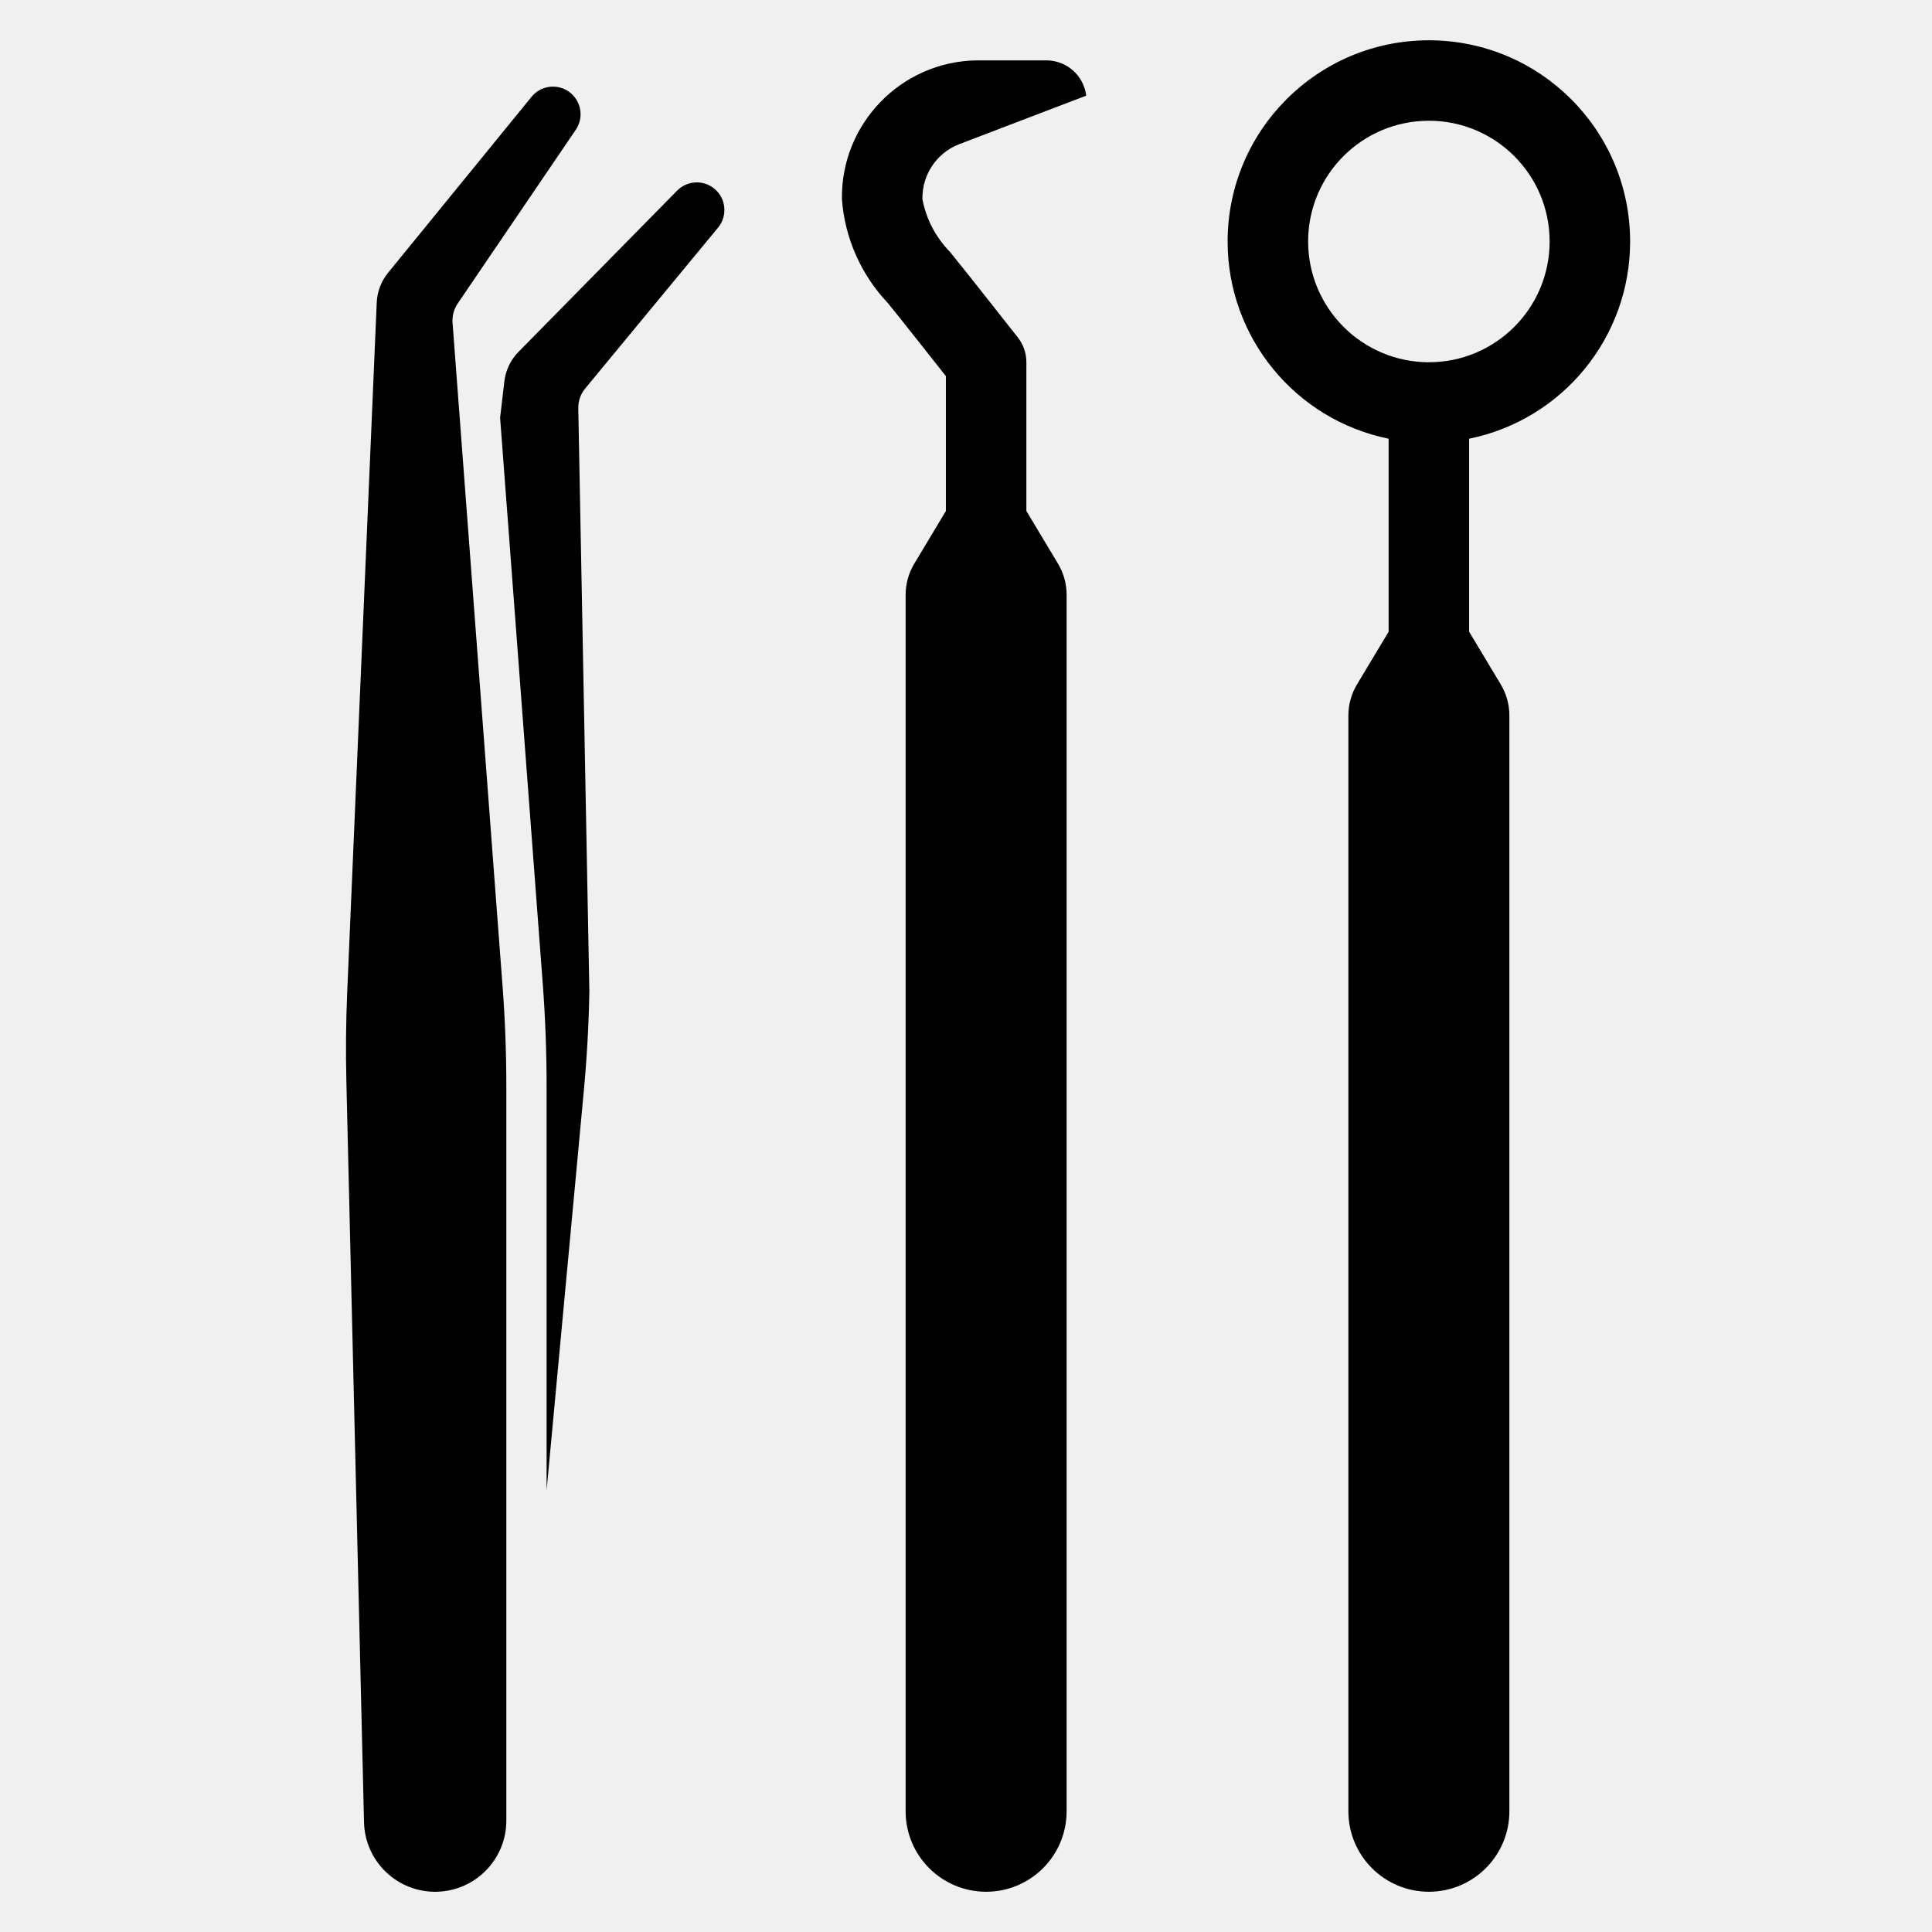
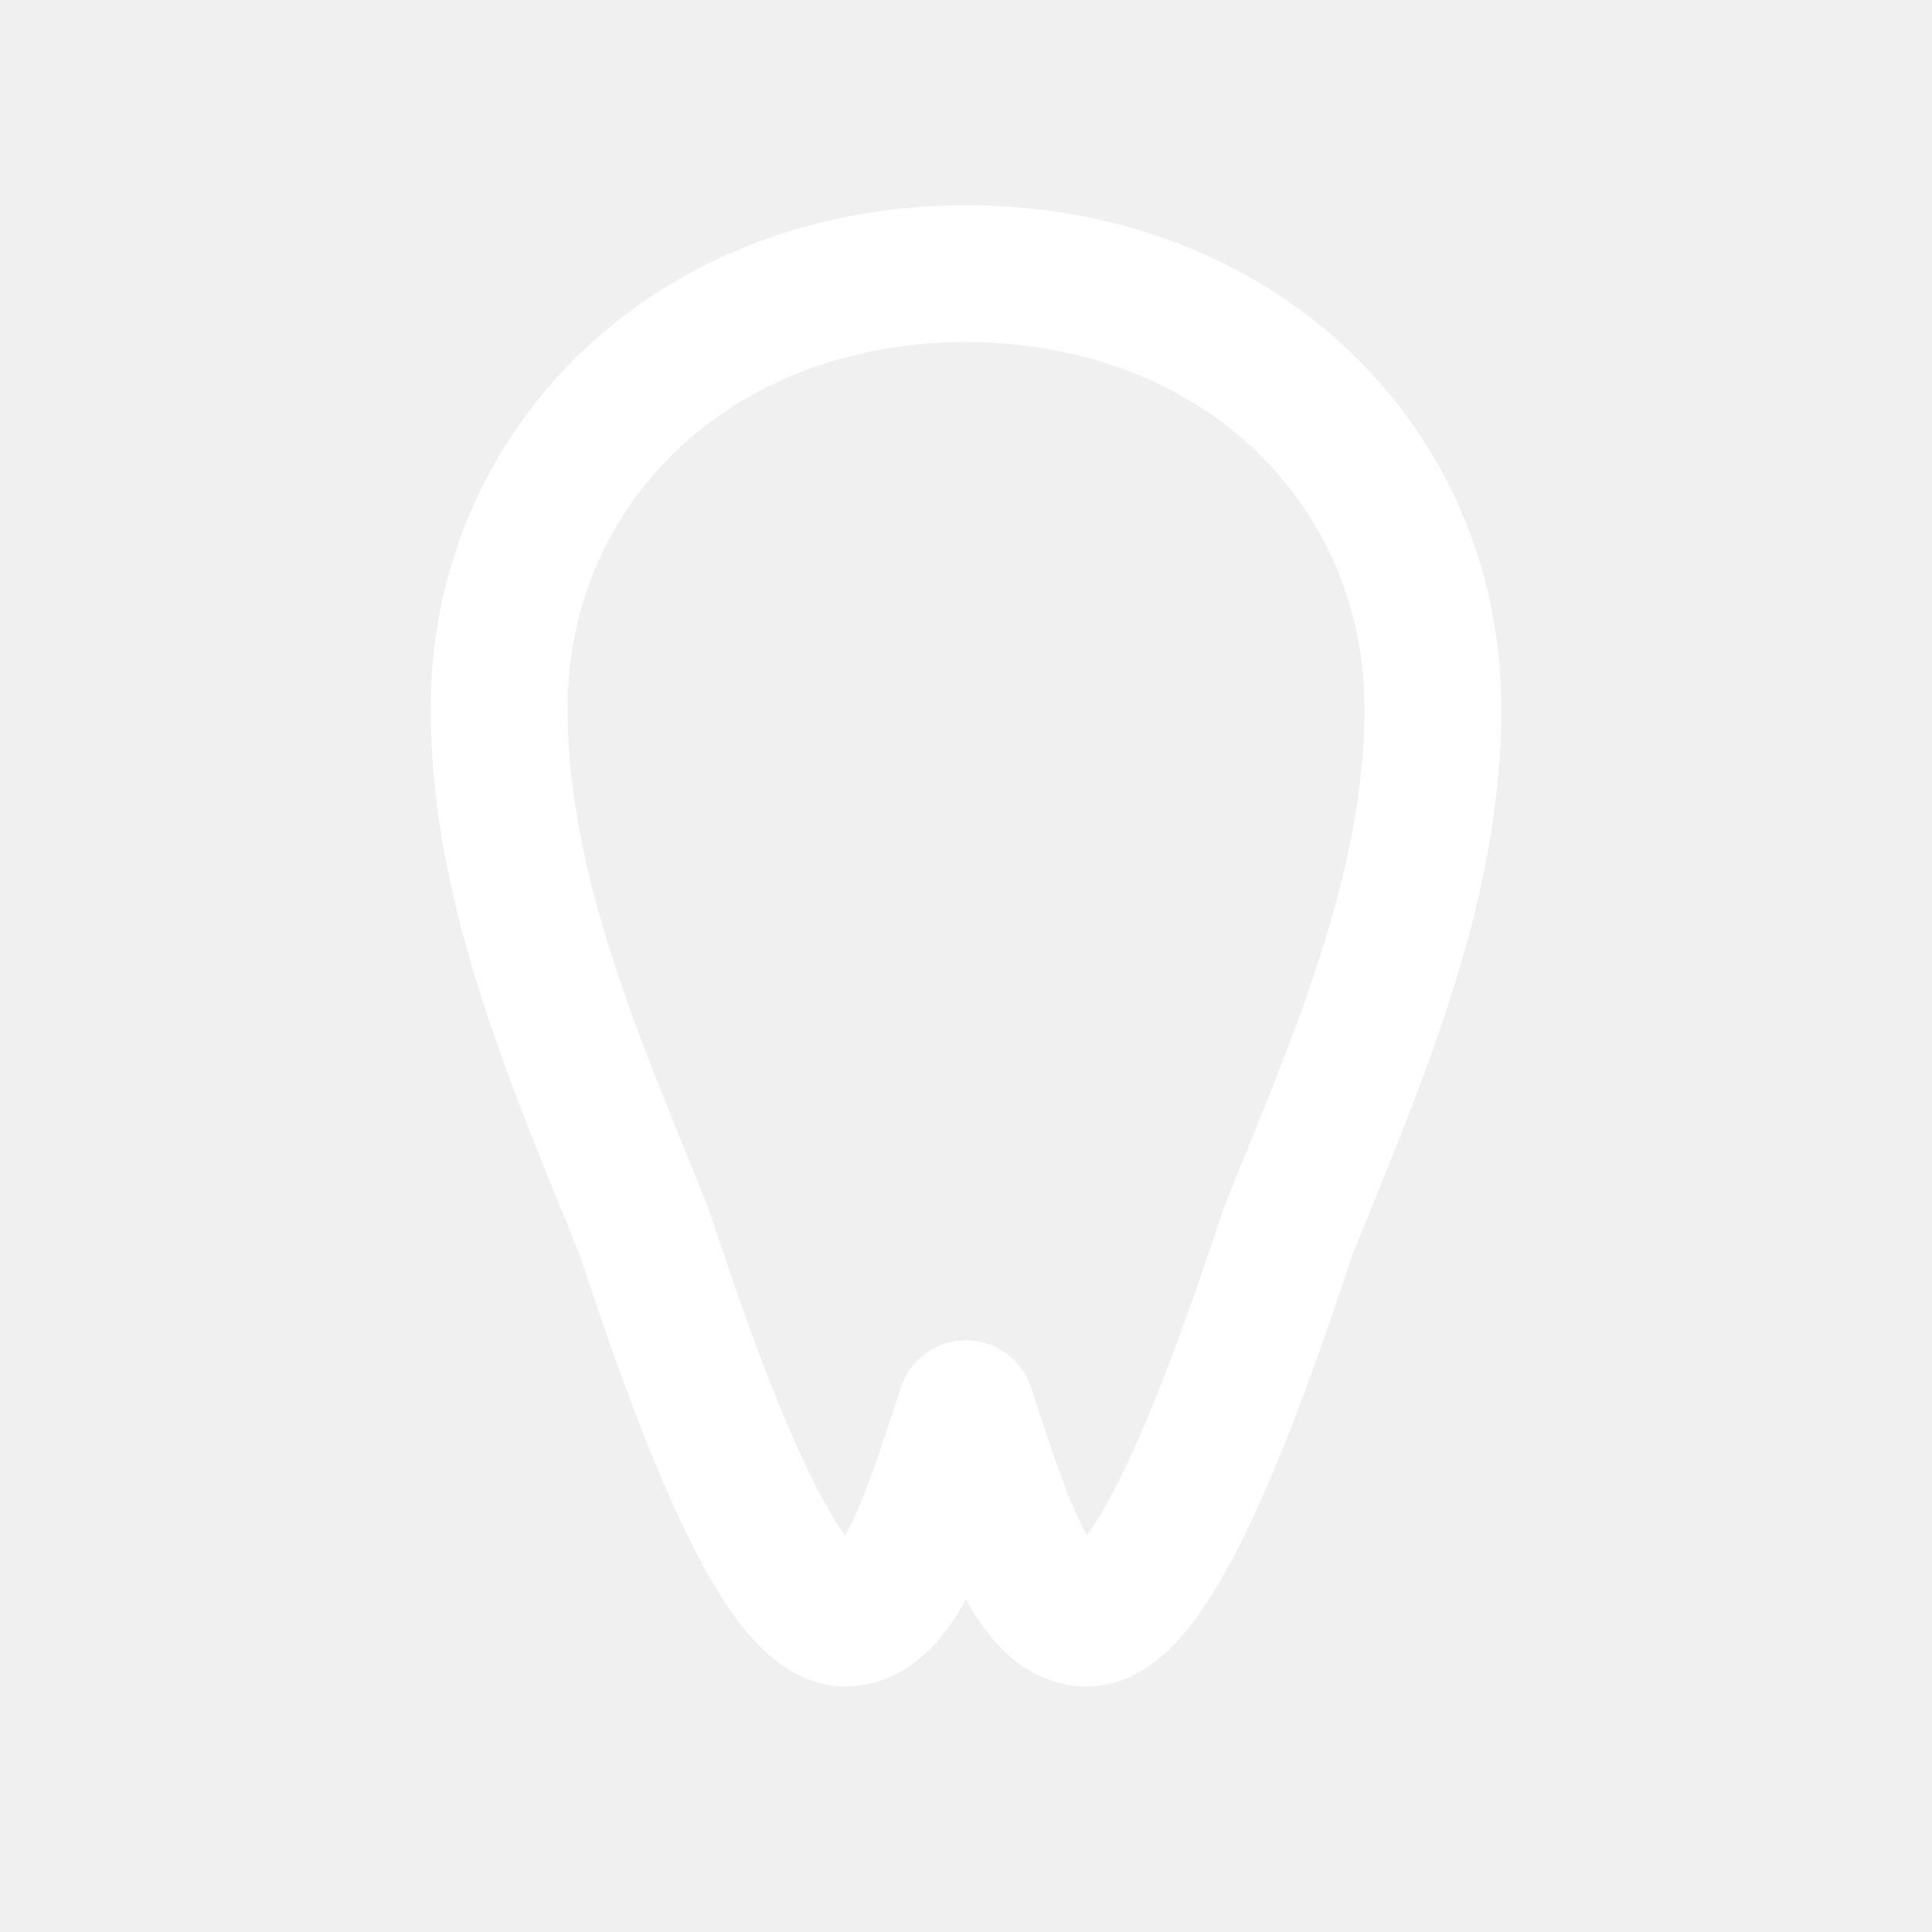
- <svg xmlns="http://www.w3.org/2000/svg" fill="currentColor" viewBox="0 0 96 96" id="Icons_DentalTools" overflow="hidden">
-   <path d="M81 12C80.999 6.477 76.521 2.001 70.998 2.002 65.475 2.003 60.999 6.481 61 12.004 61.001 16.755 64.345 20.85 69 21.8L69 31.39 67.428 34.01C67.148 34.476 67 35.01 67 35.554L67 90C67 92.209 68.791 94 71 94 73.209 94 75 92.209 75 90L75 35.554C75 35.01 74.852 34.476 74.572 34.01L73 31.39 73 21.8C77.657 20.849 81.001 16.753 81 12ZM65 12C65 8.686 67.686 6 71 6 74.314 6 77 8.686 77 12 77 15.314 74.314 18 71 18 67.688 17.996 65.004 15.312 65 12Z" />
-   <path d="M51 25.39 51 18C51 17.552 50.85 17.116 50.572 16.764 50.572 16.764 47.945 13.421 47.204 12.517 46.499 11.799 46.023 10.888 45.835 9.9 45.805 8.612 46.639 7.462 47.873 7.091L47.873 7.083 53.973 4.753C53.852 3.755 53.006 3.003 52 3L48.507 3C44.762 3.07 41.779 6.155 41.835 9.9 41.978 11.828 42.782 13.648 44.111 15.052 44.656 15.717 46.234 17.718 47.001 18.691L47.001 25.391 45.429 28.011C45.149 28.477 45.001 29.01 45 29.554L45 90C45 92.209 46.791 94 49 94 51.209 94 53 92.209 53 90L53 29.554C53 29.01 52.852 28.476 52.572 28.01Z" />
-   <path d="M29.012 54.179C29.164 52.55 29.256 50.895 29.285 49.26L28.735 20.287C28.728 19.929 28.85 19.58 29.078 19.304L35.685 11.304C36.165 10.718 36.079 9.853 35.492 9.373 34.945 8.925 34.147 8.967 33.649 9.469L25.761 17.487C25.372 17.884 25.126 18.398 25.061 18.95L24.85 20.757 26.969 48.878C27.096 50.562 27.16 52.269 27.16 53.951L27.16 74.051Z" />
-   <path d="M22.487 16.037C22.462 15.699 22.552 15.362 22.743 15.081L28.6 6.463C29.035 5.842 28.883 4.987 28.263 4.552 27.668 4.136 26.851 4.255 26.4 4.825L19.28 13.558C18.94 13.976 18.744 14.493 18.72 15.031L17.252 49.315C17.19 50.761 17.176 52.229 17.21 53.677L18.088 90.549C18.134 92.501 19.755 94.046 21.707 94 23.627 93.954 25.16 92.385 25.159 90.464L25.159 53.946C25.159 52.31 25.096 50.654 24.973 49.023Z" />
+ <svg xmlns="http://www.w3.org/2000/svg" viewBox="0 0 24 24" fill="none" stroke="#fff" stroke-width="1.7" stroke-linecap="round" stroke-linejoin="round">
+   <path d="M12 3.4c3.4 0 5.8 2.4 5.8 5.4 0 2.3-1 4.5-1.8 6.5-.5 1.5-1.6 4.8-2.5 4.8-.7 0-1.1-1.4-1.5-2.6-.4 1.2-.8 2.6-1.5 2.6-.9 0-2-3.3-2.5-4.8C7.2 13.3 6.2 11.1 6.2 8.8 6.2 5.8 8.6 3.4 12 3.4z" />
</svg>
